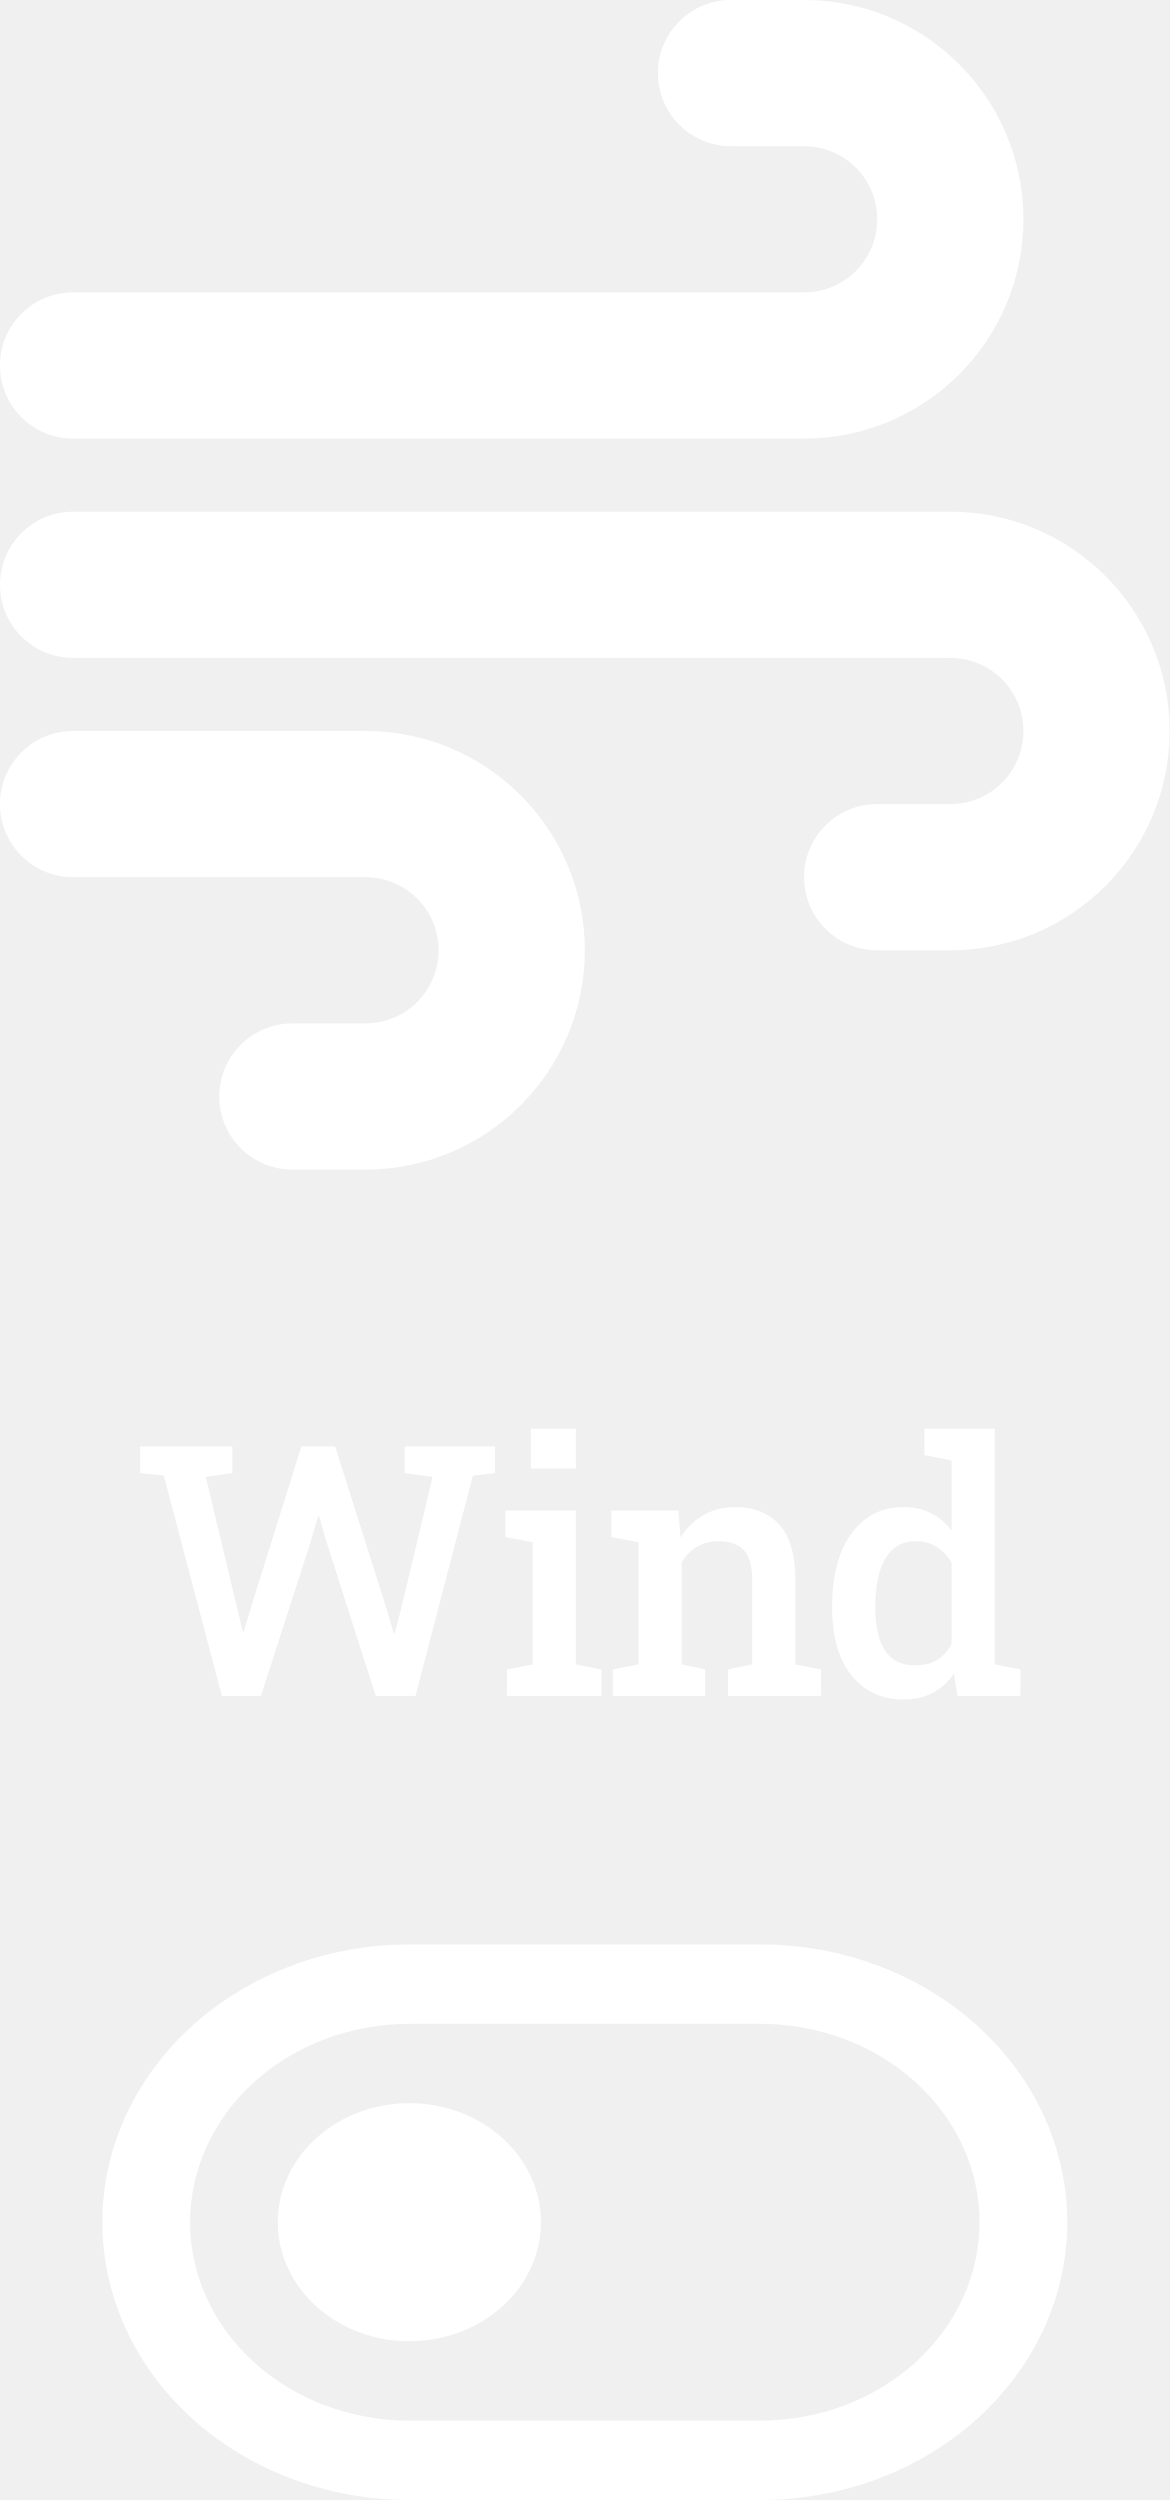
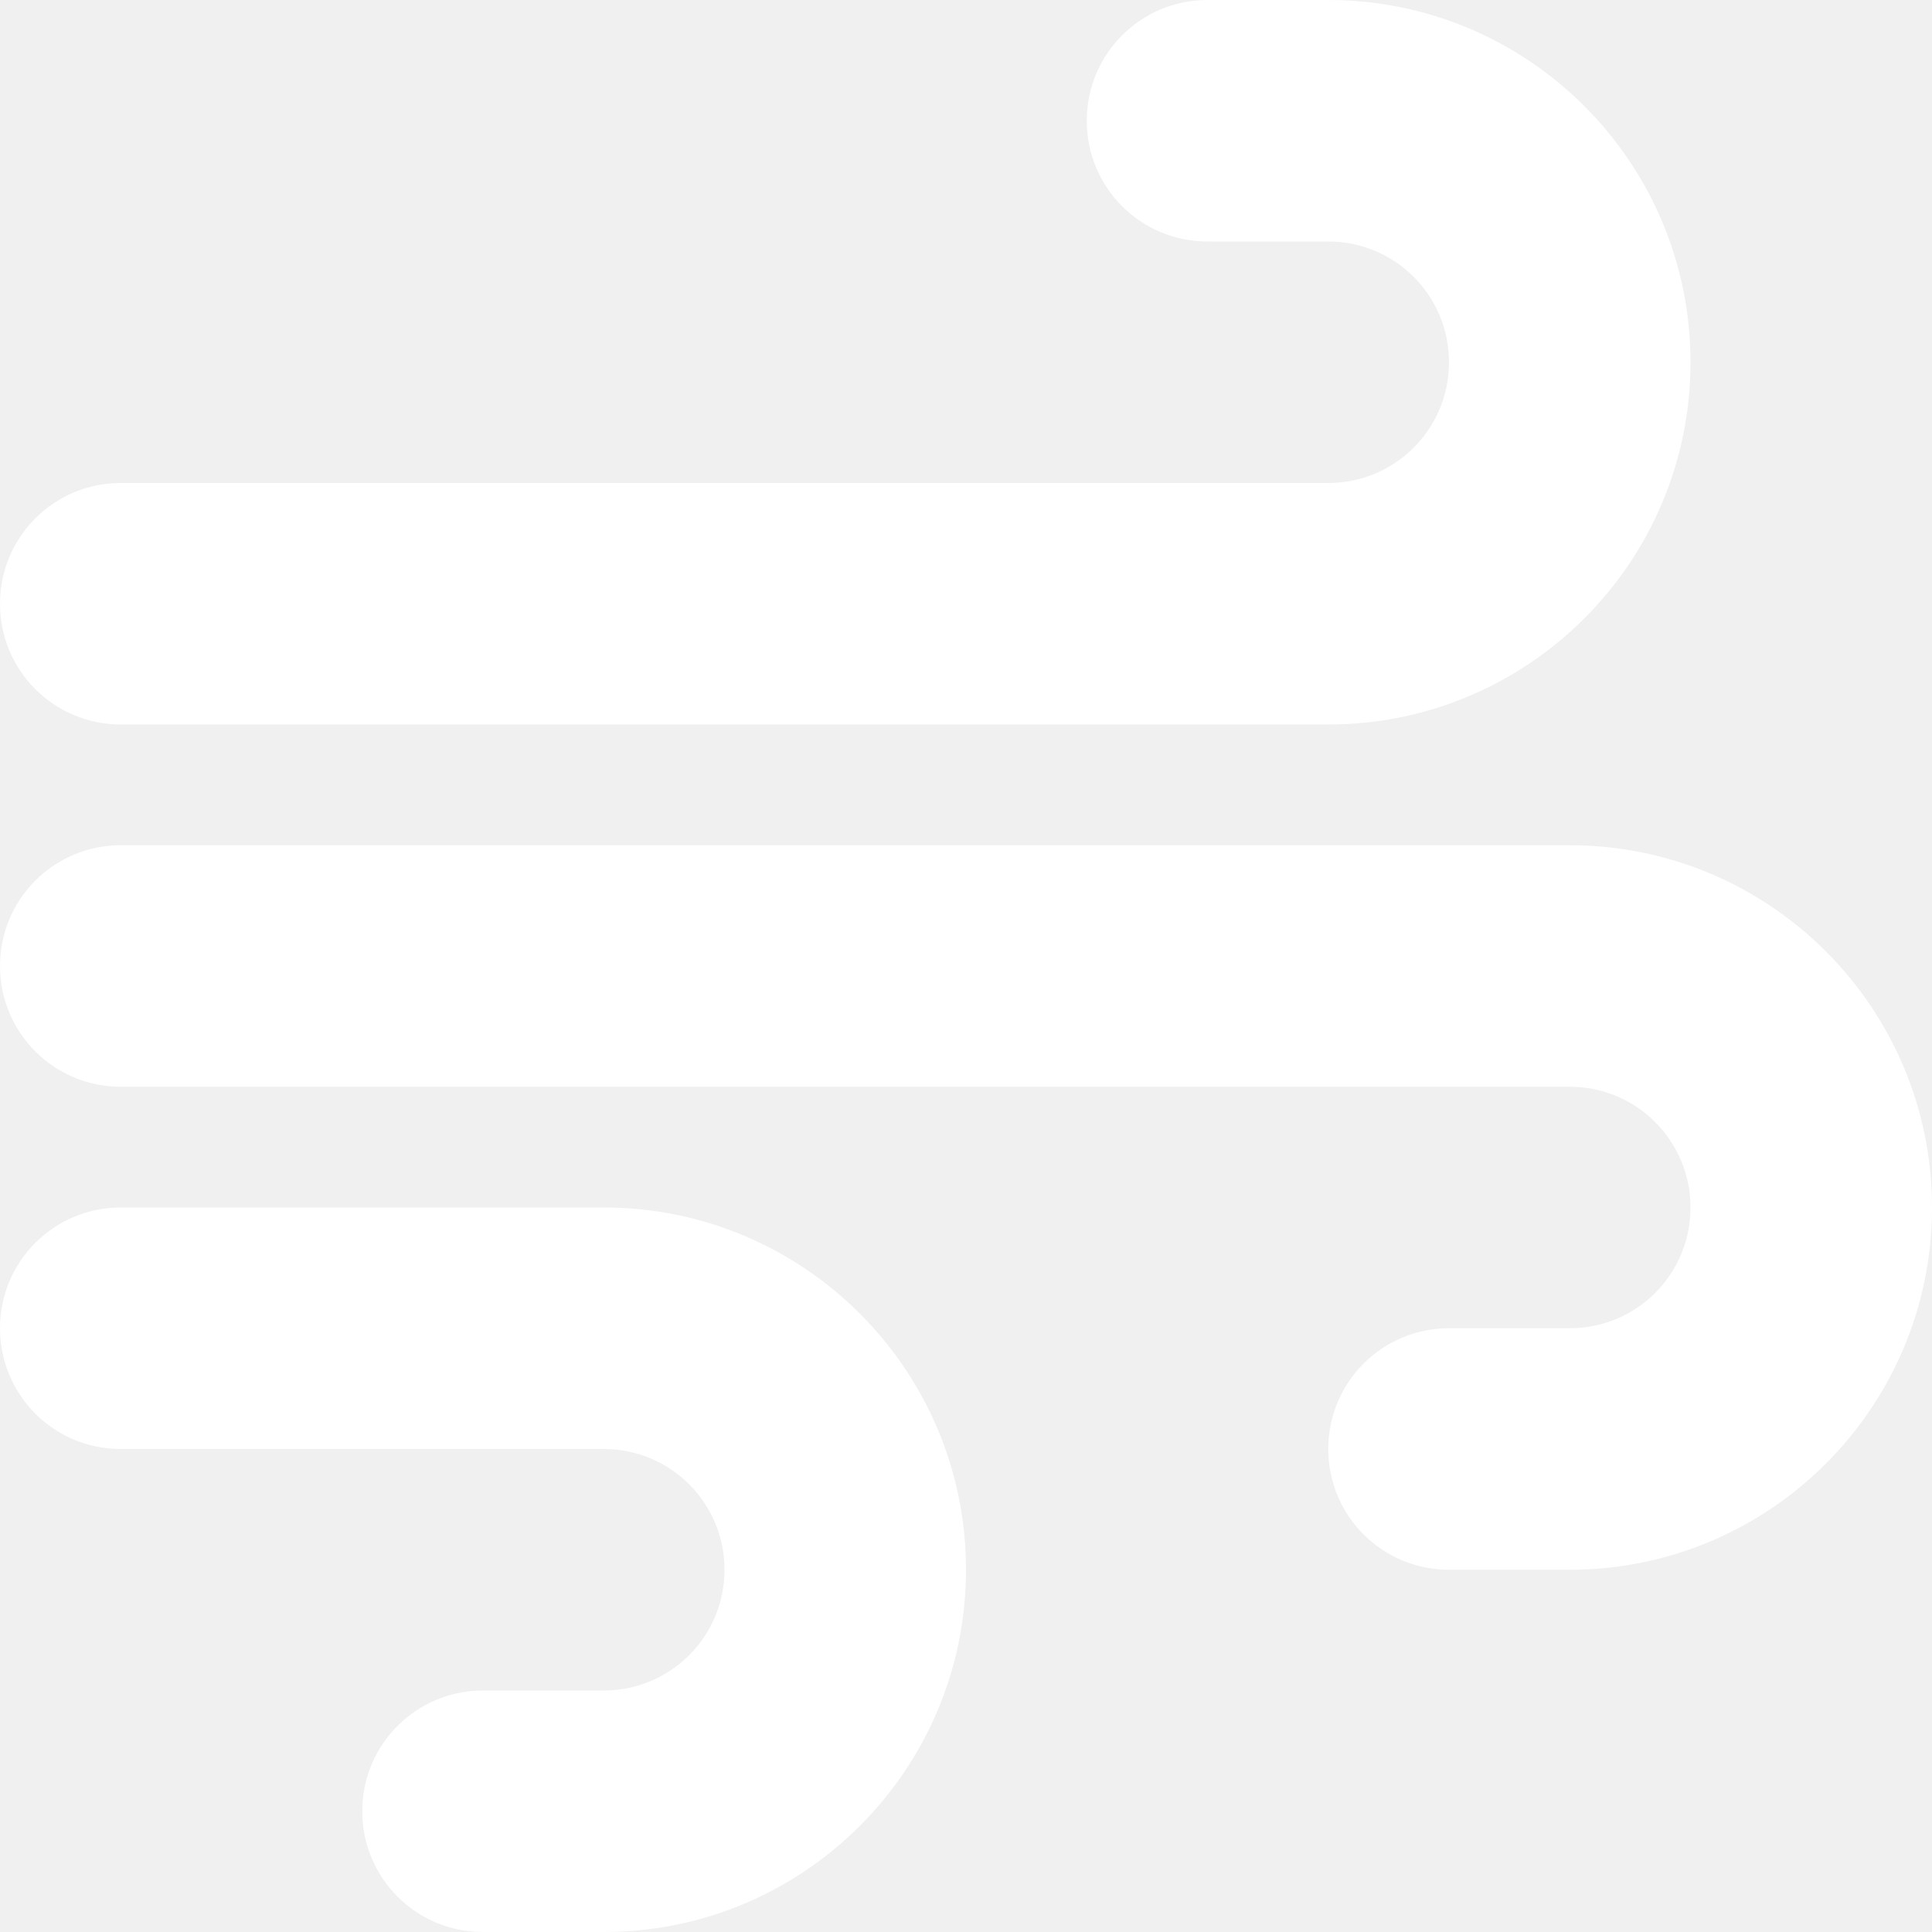
- <svg xmlns="http://www.w3.org/2000/svg" width="80" height="171" viewBox="0 0 80 171" fill="none">
-   <path d="M45.001 5C45.001 7.766 47.235 10 50.001 10H55.001C57.766 10 60.001 12.234 60.001 15C60.001 17.766 57.766 20 55.001 20H5C2.235 20 0 22.234 0 25C0 27.766 2.235 30 5 30H55.001C63.282 30 70.001 23.281 70.001 15C70.001 6.719 63.282 0 55.001 0H50.001C47.235 0 45.001 2.234 45.001 5ZM55.001 60C55.001 62.766 57.235 65 60.001 65H65.001C73.282 65 80.001 58.281 80.001 50C80.001 41.719 73.282 35 65.001 35H5C2.235 35 0 37.234 0 40C0 42.766 2.235 45 5 45H65.001C67.766 45 70.001 47.234 70.001 50C70.001 52.766 67.766 55 65.001 55H60.001C57.235 55 55.001 57.234 55.001 60ZM20 80H25C33.282 80 40.001 73.281 40.001 65C40.001 56.719 33.282 50 25 50H5C2.235 50 0 52.234 0 55C0 57.766 2.235 60 5 60H25C27.766 60 30 62.234 30 65C30 67.766 27.766 70 25 70H20C17.235 70 15.001 72.234 15.001 75C15.001 77.766 17.235 80 20 80Z" fill="white" />
-   <path d="M15.176 116L11.204 100.93L9.586 100.754V98.938H15.891V100.754L14.075 101.023L16.172 109.789L16.606 111.582L16.676 111.594L17.215 109.789L20.614 98.938H22.922L26.415 109.965L26.93 111.711H27L27.457 109.965L29.59 101.023L27.669 100.754V98.938H33.856V100.754L32.344 100.93L28.419 116H25.7L22.266 105.254L21.832 103.707H21.762L21.305 105.277L17.848 116H15.176ZM34.677 116V114.195L36.435 113.844V105.488L34.571 105.137V103.32H39.388V113.844L41.134 114.195V116H34.677ZM36.317 100.449V97.719H39.388V100.449H36.317ZM41.919 116V114.195L43.677 113.844V105.488L41.826 105.137V103.32H46.396L46.548 105.16C46.97 104.504 47.494 103.996 48.119 103.637C48.751 103.27 49.466 103.086 50.263 103.086C51.568 103.086 52.584 103.488 53.31 104.293C54.037 105.09 54.4 106.34 54.4 108.043V113.844L56.158 114.195V116H49.794V114.195L51.447 113.844V108.066C51.447 107.105 51.255 106.426 50.873 106.027C50.49 105.621 49.919 105.418 49.162 105.418C48.591 105.418 48.091 105.547 47.662 105.805C47.24 106.055 46.896 106.406 46.63 106.859V113.844L48.236 114.195V116H41.919ZM61.795 116.246C60.771 116.246 59.896 115.988 59.17 115.473C58.443 114.957 57.885 114.238 57.494 113.316C57.111 112.387 56.92 111.305 56.92 110.07V109.824C56.92 108.473 57.111 107.293 57.494 106.285C57.885 105.277 58.443 104.492 59.17 103.93C59.904 103.367 60.775 103.086 61.783 103.086C62.51 103.086 63.142 103.227 63.682 103.508C64.228 103.781 64.697 104.176 65.088 104.691V99.887L63.225 99.535V97.719H65.088H68.041V113.844L69.799 114.195V116H65.486L65.252 114.465C64.853 115.051 64.365 115.496 63.787 115.801C63.217 116.098 62.553 116.246 61.795 116.246ZM62.627 113.914C63.189 113.914 63.674 113.793 64.08 113.551C64.486 113.301 64.822 112.941 65.088 112.473V106.883C64.83 106.43 64.494 106.074 64.08 105.816C63.674 105.551 63.197 105.418 62.65 105.418C62.01 105.418 61.482 105.605 61.068 105.98C60.662 106.348 60.361 106.863 60.166 107.527C59.971 108.184 59.873 108.949 59.873 109.824V110.07C59.873 111.242 60.088 112.176 60.517 112.871C60.955 113.566 61.658 113.914 62.627 113.914Z" fill="white" />
-   <g clip-path="url(#clip0_1200_4605)">
-     <path d="M28 138.429C24.022 138.429 20.207 139.858 17.394 142.404C14.581 144.949 13.001 148.401 13.001 152C13.001 155.599 14.581 159.051 17.394 161.596C20.207 164.142 24.022 165.571 28 165.571H52.001C55.979 165.571 59.794 164.142 62.607 161.596C65.42 159.051 67.001 155.599 67.001 152C67.001 148.401 65.42 144.949 62.607 142.404C59.794 139.858 55.979 138.429 52.001 138.429H28ZM28 133H52.001C54.758 133 57.489 133.491 60.037 134.446C62.585 135.401 64.9 136.801 66.85 138.565C68.8 140.329 70.347 142.424 71.402 144.729C72.457 147.034 73.001 149.505 73.001 152C73.001 154.495 72.457 156.966 71.402 159.271C70.347 161.576 68.8 163.671 66.85 165.435C64.9 167.199 62.585 168.599 60.037 169.554C57.489 170.509 54.758 171 52.001 171H28C25.243 171 22.512 170.509 19.964 169.554C17.416 168.599 15.101 167.199 13.151 165.435C11.201 163.671 9.654 161.576 8.599 159.271C7.544 156.966 7 154.495 7 152C7 149.505 7.544 147.034 8.599 144.729C9.654 142.424 11.201 140.329 13.151 138.565C15.101 136.801 17.416 135.401 19.964 134.446C22.512 133.491 25.243 133 28 133ZM28 160.143C25.613 160.143 23.324 159.285 21.637 157.758C19.949 156.231 19 154.16 19 152C19 149.84 19.949 147.769 21.637 146.242C23.324 144.715 25.613 143.857 28 143.857C30.387 143.857 32.677 144.715 34.364 146.242C36.052 147.769 37.001 149.84 37.001 152C37.001 154.16 36.052 156.231 34.364 157.758C32.677 159.285 30.387 160.143 28 160.143Z" fill="white" />
-   </g>
-   <defs>
-     <clipPath id="clip0_1200_4605">
-       <rect width="66" height="38" fill="white" transform="translate(7.00049 133)" />
-     </clipPath>
-   </defs>
+ <svg xmlns="http://www.w3.org/2000/svg" width="80" height="80" viewBox="0 0 80 80" fill="none">
+   <path d="M45 5C45 7.766 47.234 10 50 10H55C57.766 10 60 12.234 60 15C60 17.766 57.766 20 55 20H5C2.234 20 0 22.234 0 25C0 27.766 2.234 30 5 30H55C63.281 30 70 23.281 70 15C70 6.719 63.281 0 55 0H50C47.234 0 45 2.234 45 5ZM55 60C55 62.766 57.234 65 60 65H65C73.281 65 80 58.281 80 50C80 41.719 73.281 35 65 35H5C2.234 35 0 37.234 0 40C0 42.766 2.234 45 5 45H65C67.766 45 70 47.234 70 50C70 52.766 67.766 55 65 55H60C57.234 55 55 57.234 55 60ZM20 80H25C33.281 80 40 73.281 40 65C40 56.719 33.281 50 25 50H5C2.234 50 0 52.234 0 55C0 57.766 2.234 60 5 60H25C27.766 60 30 62.234 30 65C30 67.766 27.766 70 25 70H20C17.234 70 15 72.234 15 75C15 77.766 17.234 80 20 80Z" fill="white" />
</svg>
